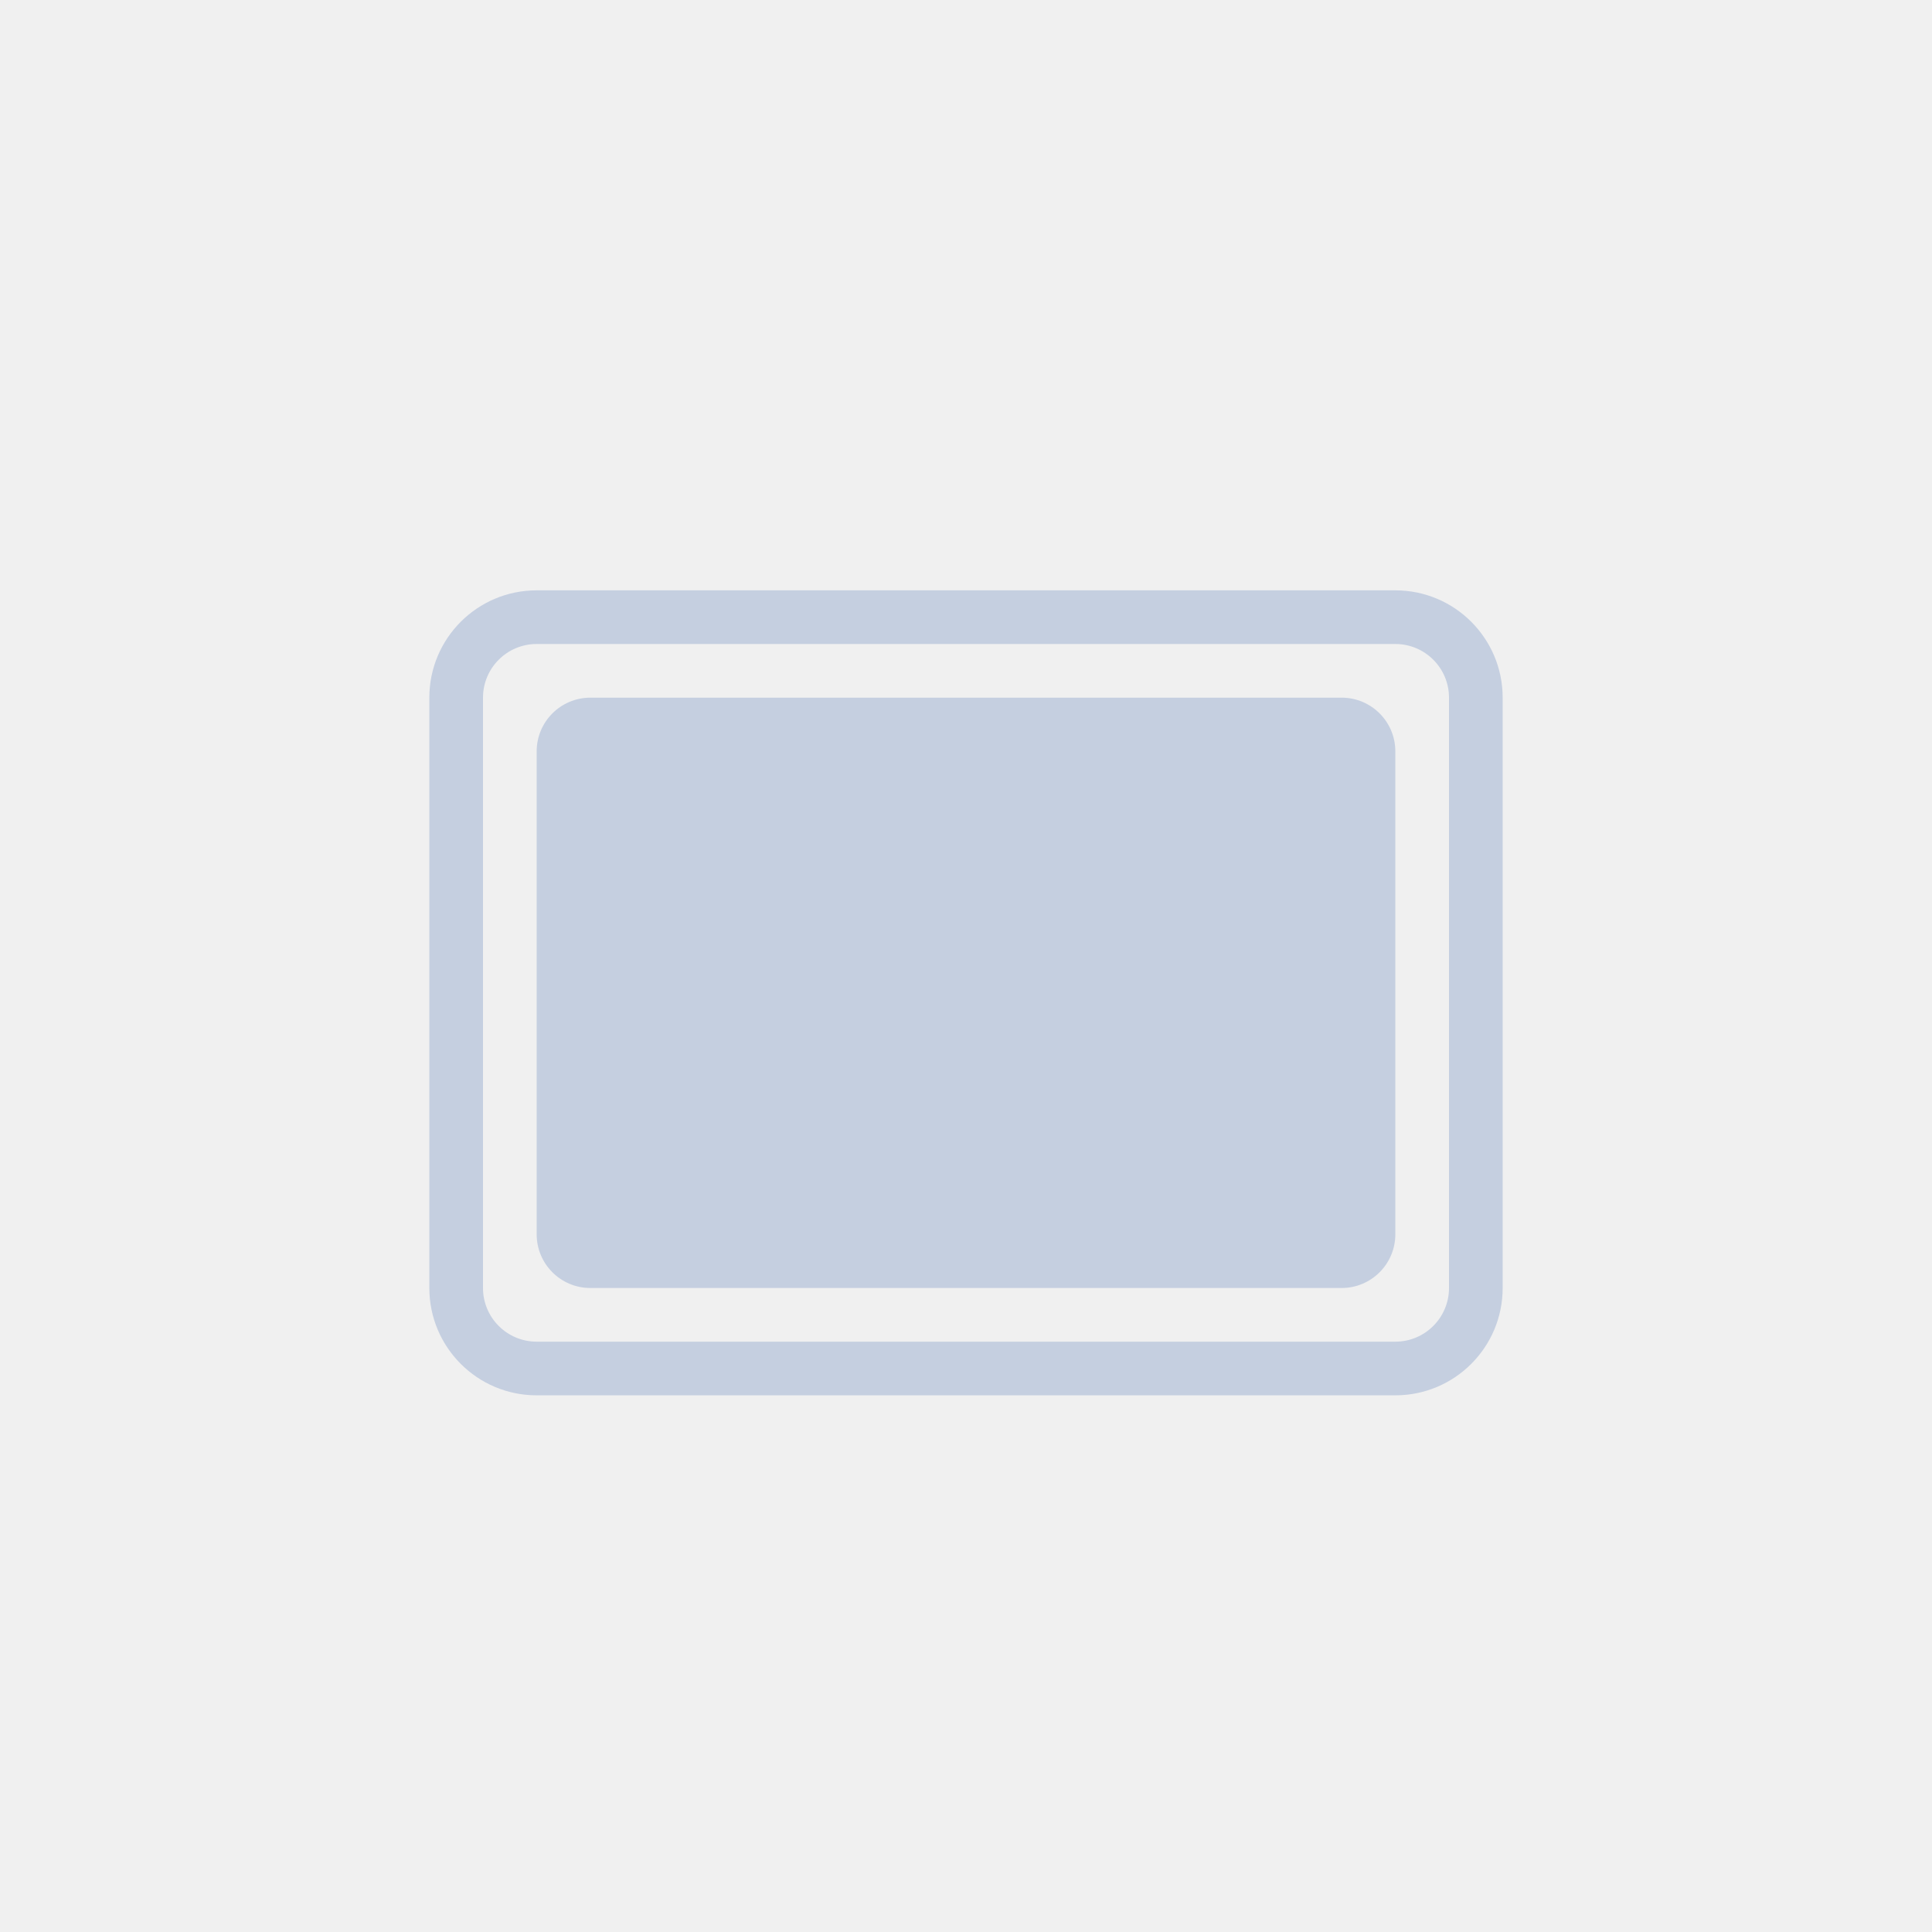
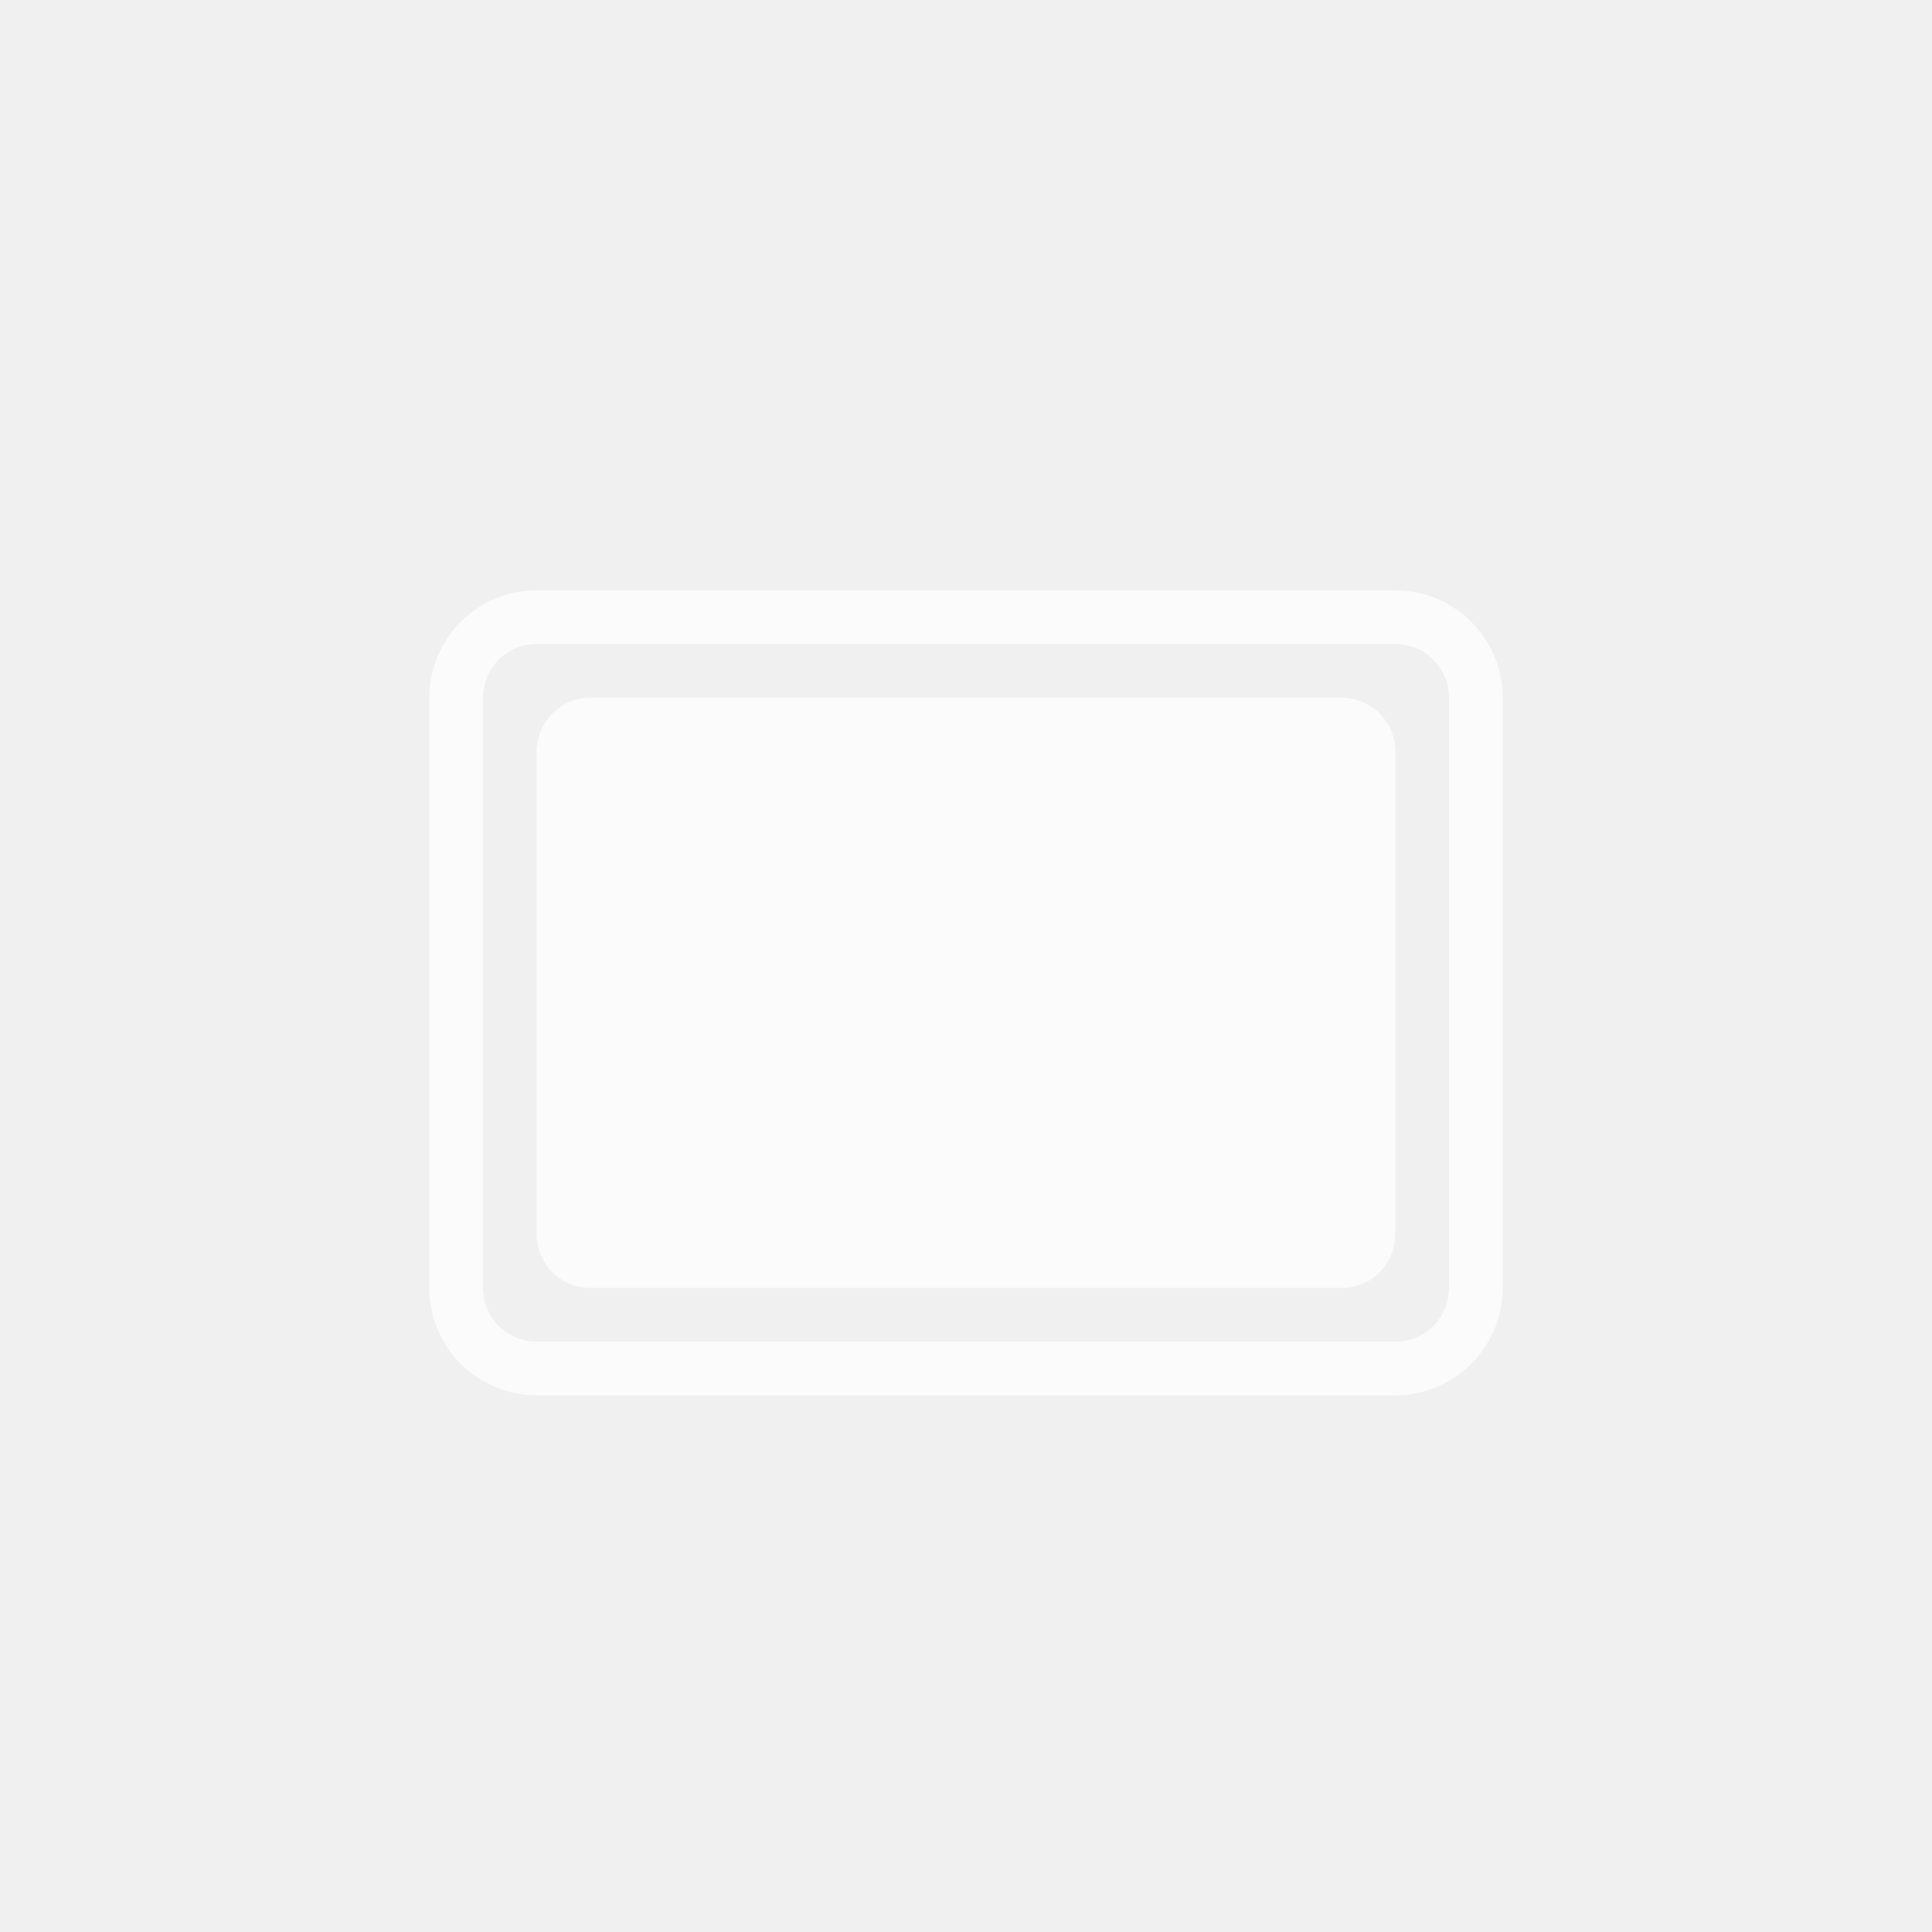
<svg xmlns="http://www.w3.org/2000/svg" width="36px" height="36px" viewBox="0 0 36 36" version="1.1">
-   <defs>
-     <filter color-interpolation-filters="auto" id="filter-1">
-       <feColorMatrix in="SourceGraphic" type="matrix" values="0 0 0 0 0.774 0 0 0 0 0.813 0 0 0 0 0.88 0 0 0 1 0" />
-     </filter>
-   </defs>
  <g id="1050分屏" stroke="none" stroke-width="1" fill="none" fill-rule="evenodd">
-     <g id="编组-3备份-2" transform="translate(18, 18) scale(-1, 1) translate(-18, -18) translate(0, -0)">
-       <rect id="矩形备份" fill-opacity="0" fill="#FFFFFF" x="0" y="0" width="36" height="36" rx="8" />
-       <g filter="url(#filter-1)" id="Group">
-         <g transform="translate(8, 11)">
-           <path d="M18,0 C19.105,-2.02906125e-16 20,0.895 20,2 L20,13 C20,14.105 19.105,15 18,15 L2,15 C0.895,15 1.3527075e-16,14.105 0,13 L0,2 C-1.3527075e-16,0.895 0.895,2.02906125e-16 2,0 L18,0 Z M18,1 L2,1 C1.448,1 1,1.448 1,2 L1,13 C1,13.552 1.448,14 2,14 L18,14 C18.552,14 19,13.552 19,13 L19,2 C19,1.448 18.552,1 18,1 Z M17,2 C17.552,2 18,2.448 18,3 L18,12 C18,12.552 17.552,13 17,13 L3,13 C2.448,13 2,12.552 2,12 L2,3 C2,2.448 2.448,2 3,2 L17,2 Z" id="Combined-Shape" fill="#000000" fill-rule="nonzero" />
+     <g id="通过分屏菜单触发分屏" transform="translate(-1323, -399)" fill="#FFFFFF">
+       <g id="编组备份" transform="translate(1221, 368)">
+         <g id="还原" transform="translate(120, 49) scale(-1, 1) translate(-120, -49)translate(102, 31)">
+           <rect id="矩形备份" fill-opacity="0" x="0" y="0" width="36" height="36" rx="8" />
+           <g id="Group" transform="translate(8, 11)" fill-opacity="0.7" fill-rule="nonzero">
+             <path d="M18,0 C19.105,-2.02906125e-16 20,0.895 20,2 L20,13 C20,14.105 19.105,15 18,15 L2,15 C0.895,15 1.3527075e-16,14.105 0,13 L0,2 C-1.3527075e-16,0.895 0.895,2.02906125e-16 2,0 L18,0 Z M18,1 L2,1 C1.448,1 1,1.448 1,2 L1,13 C1,13.552 1.448,14 2,14 L18,14 C18.552,14 19,13.552 19,13 L19,2 C19,1.448 18.552,1 18,1 Z M17,2 C17.552,2 18,2.448 18,3 L18,12 C18,12.552 17.552,13 17,13 L3,13 C2.448,13 2,12.552 2,12 L2,3 C2,2.448 2.448,2 3,2 L17,2 Z" id="Combined-Shape" />
+           </g>
        </g>
      </g>
    </g>
  </g>
</svg>
